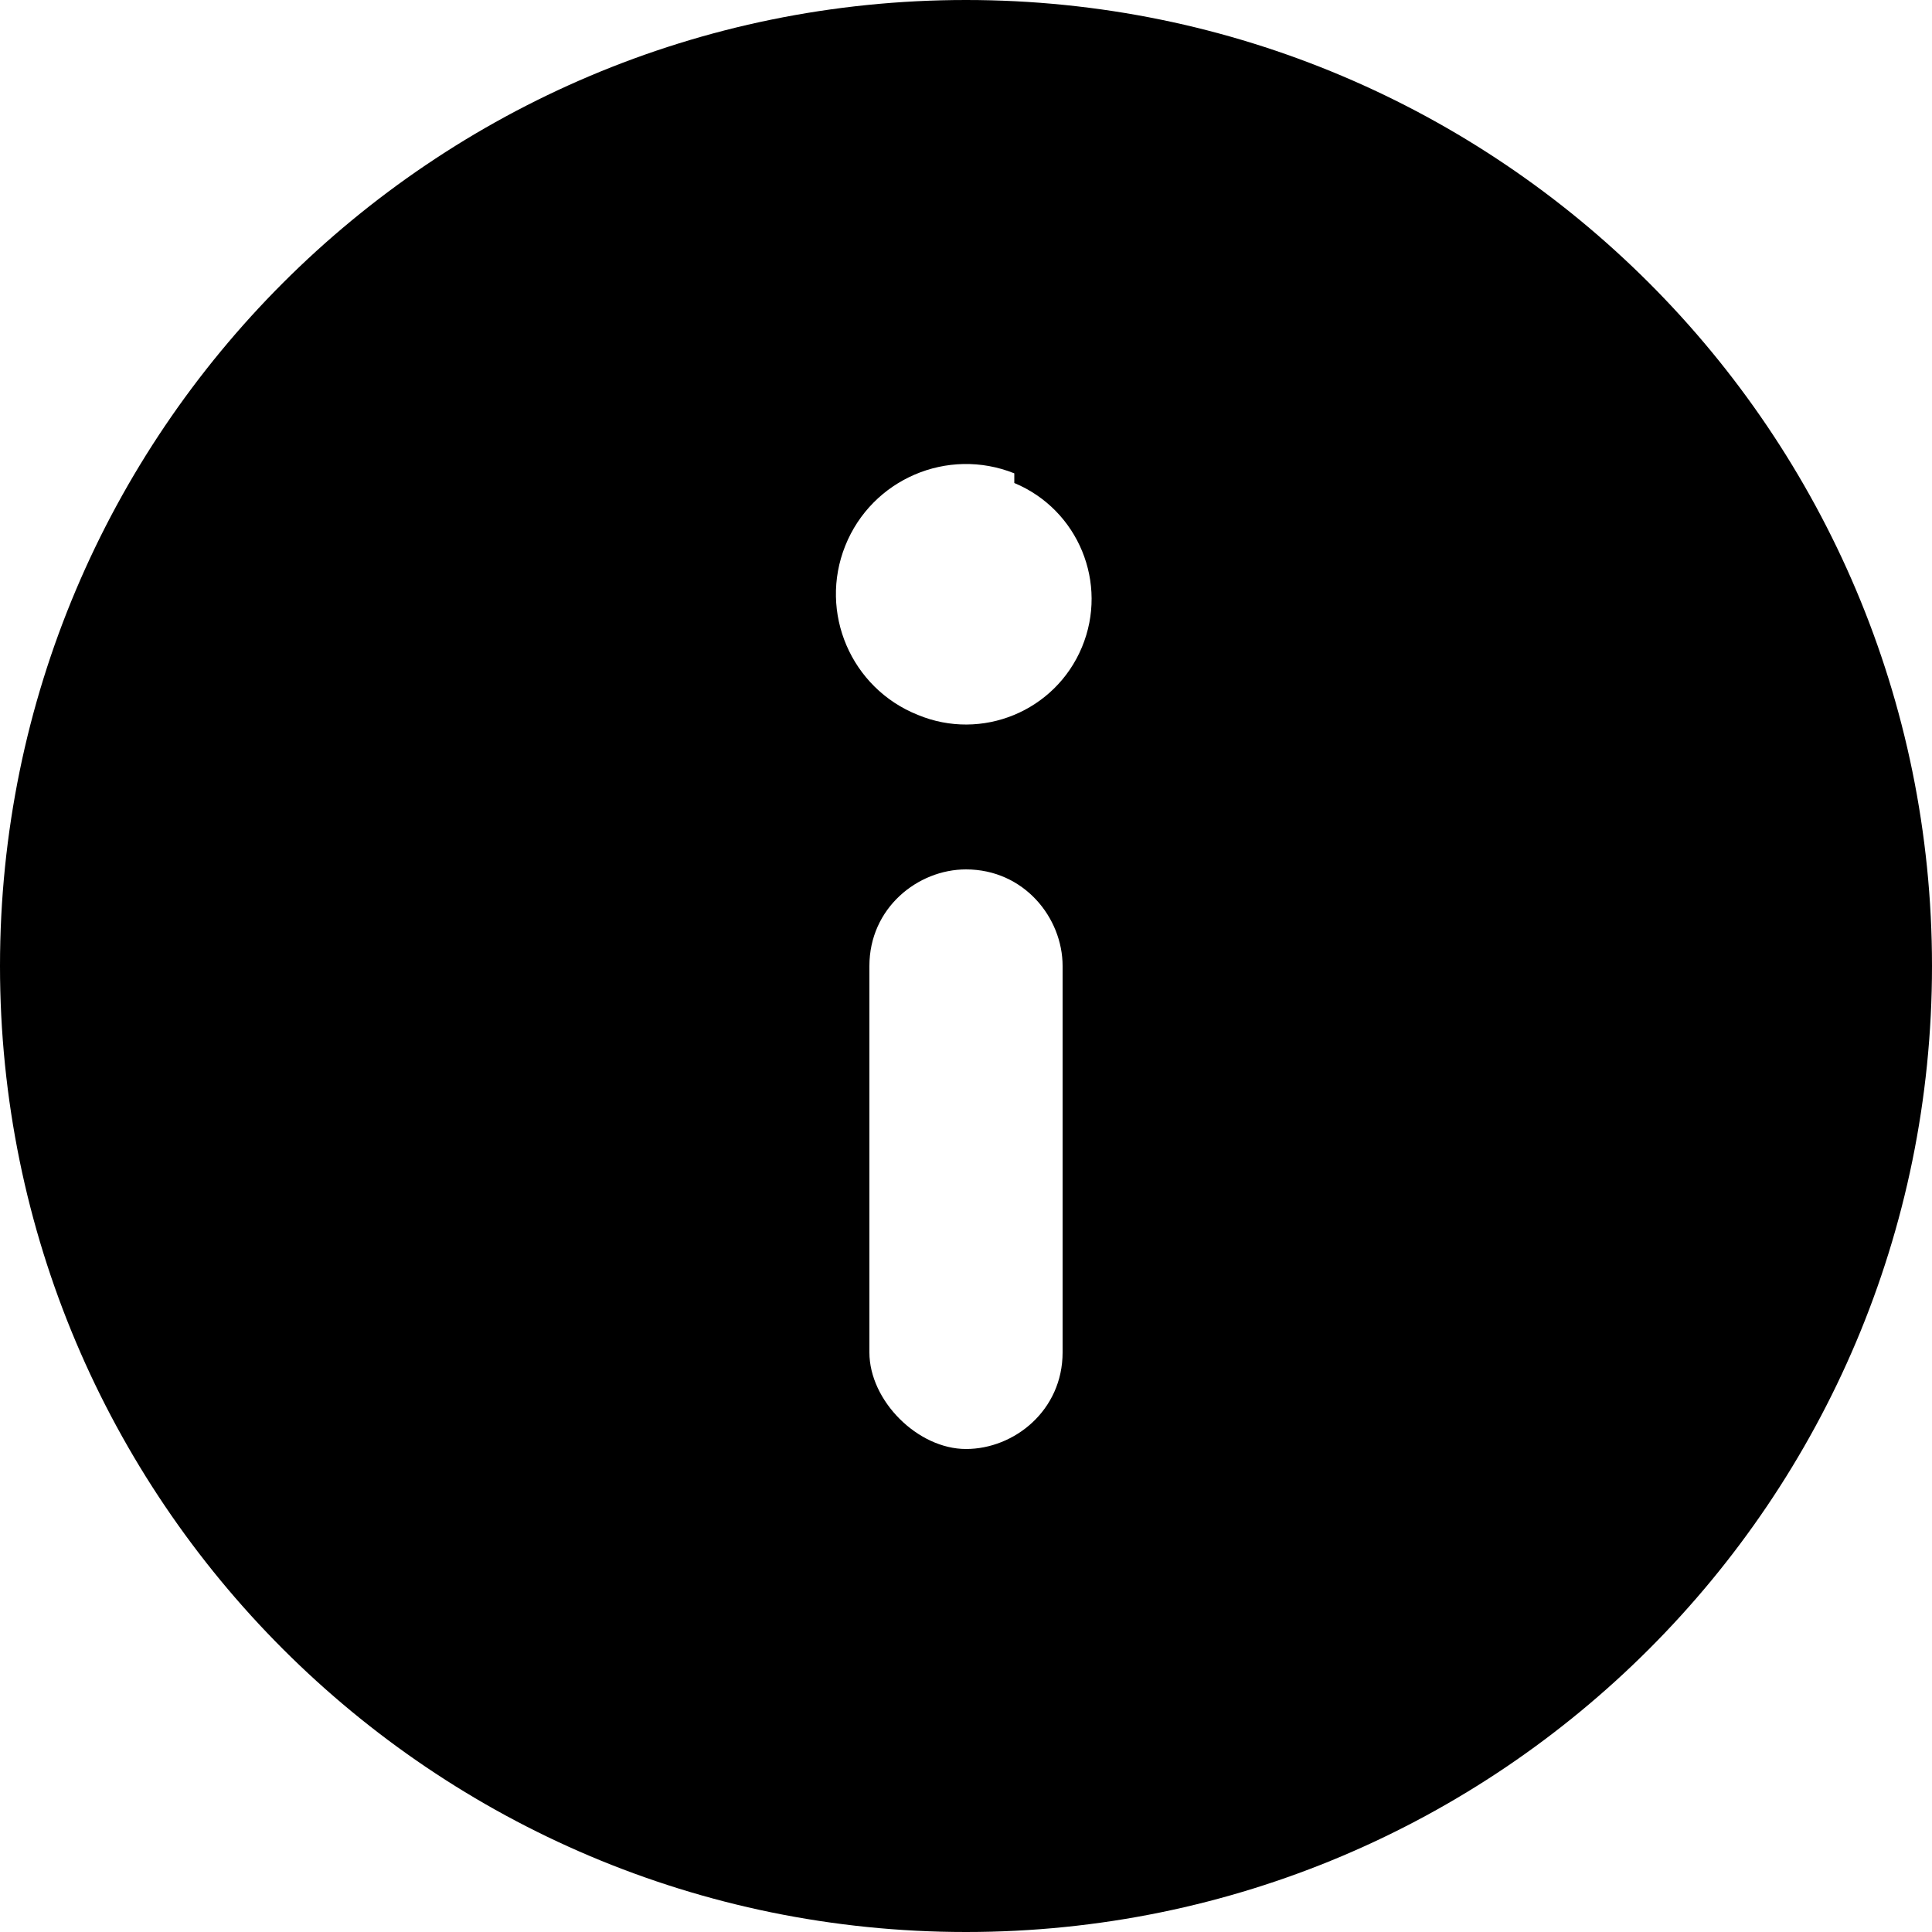
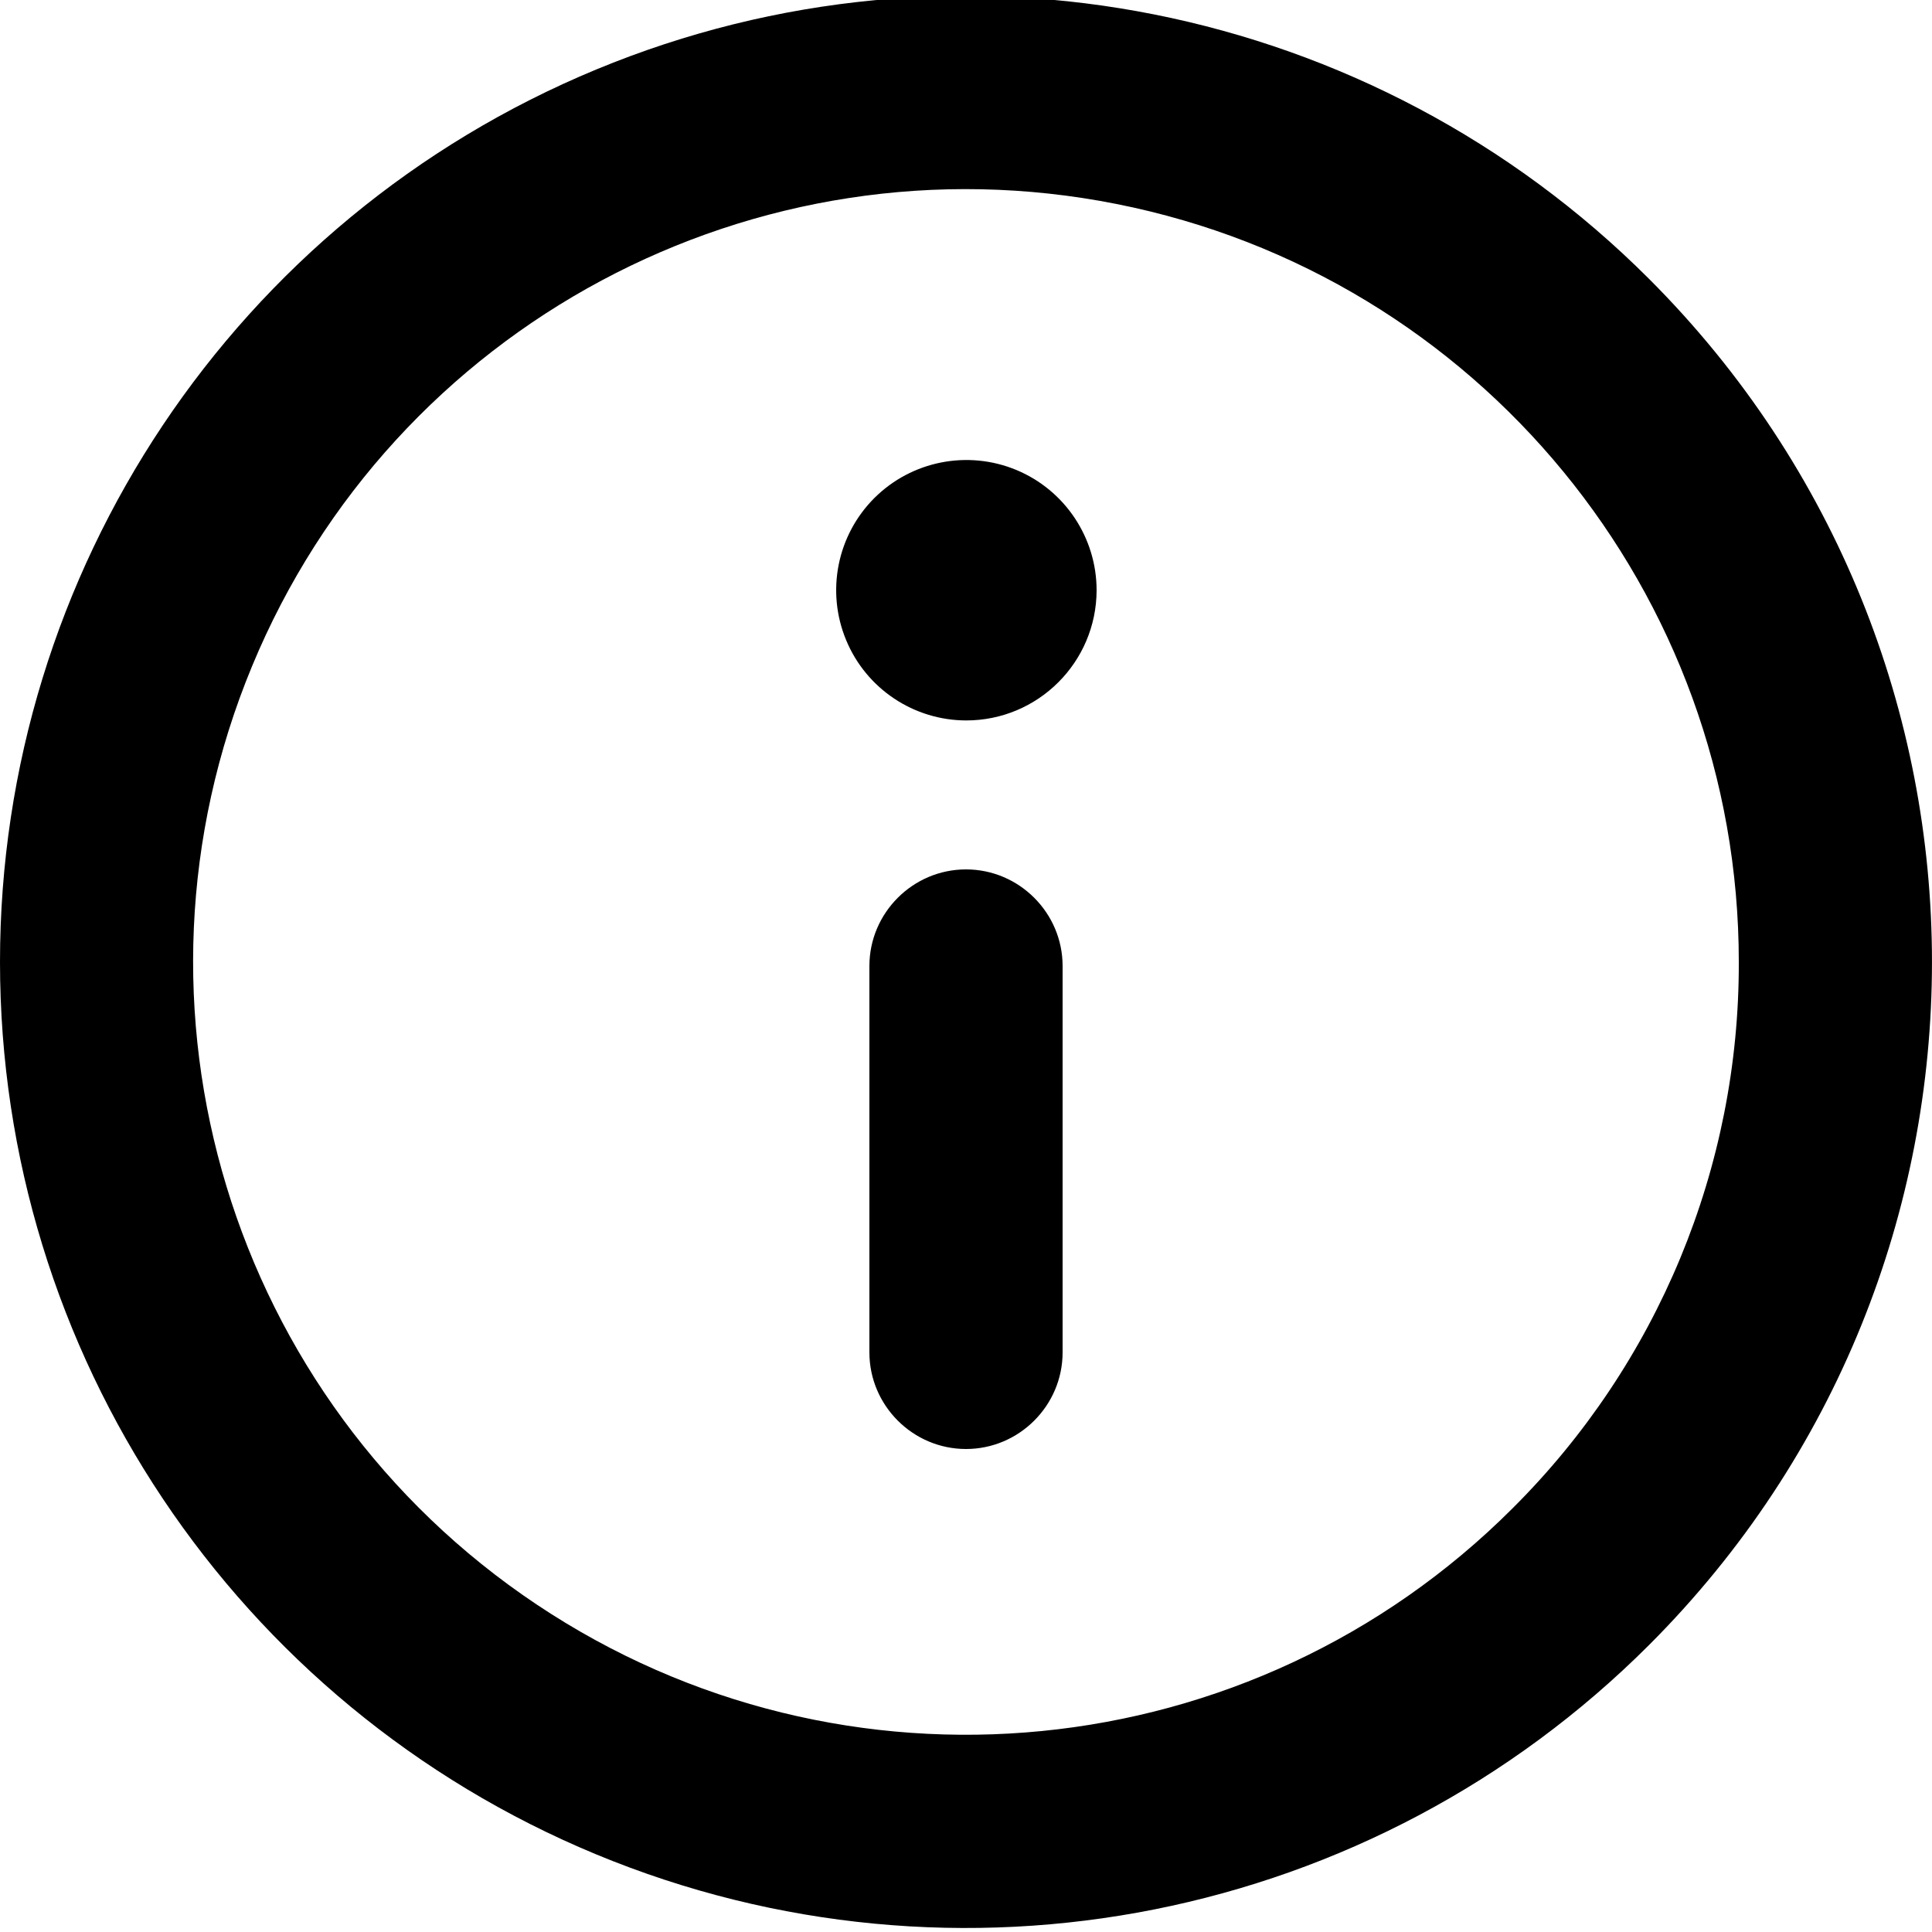
- <svg xmlns="http://www.w3.org/2000/svg" xmlns:xlink="http://www.w3.org/1999/xlink" viewBox="0 0 20 20">
-   <defs>
-     <path id="info-circle-filled-a" d="M12 2a10 10 0 1010 10A10 10 0 0012 2zm0 9c.6 0 1 .5 1 1v4c0 .6-.5 1-1 1s-1-.5-1-1v-4c0-.6.5-1 1-1zm.5-4a1.3 1.3 0 11-1 2.4 1.3 1.3 0 011-2.5z" />
-   </defs>
-   <use fill-rule="evenodd" transform="translate(-2 -2)" xlink:href="#info-circle-filled-a" />
+ <svg xmlns="http://www.w3.org/2000/svg" viewBox="0 0 20 20">
+   <path fill-rule="evenodd" d="M12.004,9.458 C11.459,9.458 10.967,9.129 10.759,8.626 C10.55,8.122 10.665,7.542 11.051,7.156 C11.437,6.771 12.017,6.656 12.521,6.865 C13.024,7.074 13.352,7.566 13.352,8.111 C13.35,8.856 12.745,9.459 12,9.458 L12.004,9.458 Z M8.173,2.719 C4.436,4.267 2,7.913 2,11.958 C2,16.003 4.436,19.649 8.173,21.197 C11.91,22.745 16.211,21.889 19.071,19.029 C22.976,15.124 22.976,8.792 19.071,4.887 C16.211,2.027 11.91,1.171 8.173,2.719 Z M13.56,4.112 C17.304,4.856 20,8.141 20,11.958 C20.006,14.081 19.162,16.118 17.657,17.615 C14.958,20.314 10.729,20.73 7.556,18.61 C4.382,16.49 3.148,12.423 4.609,8.897 C6.069,5.371 9.817,3.368 13.56,4.112 Z M12,11 C11.45,11 11,11.45 11,12 L11,12 L11,16 C11,16.55 11.45,17 12,17 C12.55,17 13,16.55 13,16 L13,16 L13,12 C13,11.45 12.55,11 12,11 Z" transform="translate(-2 -2)" />
</svg>
